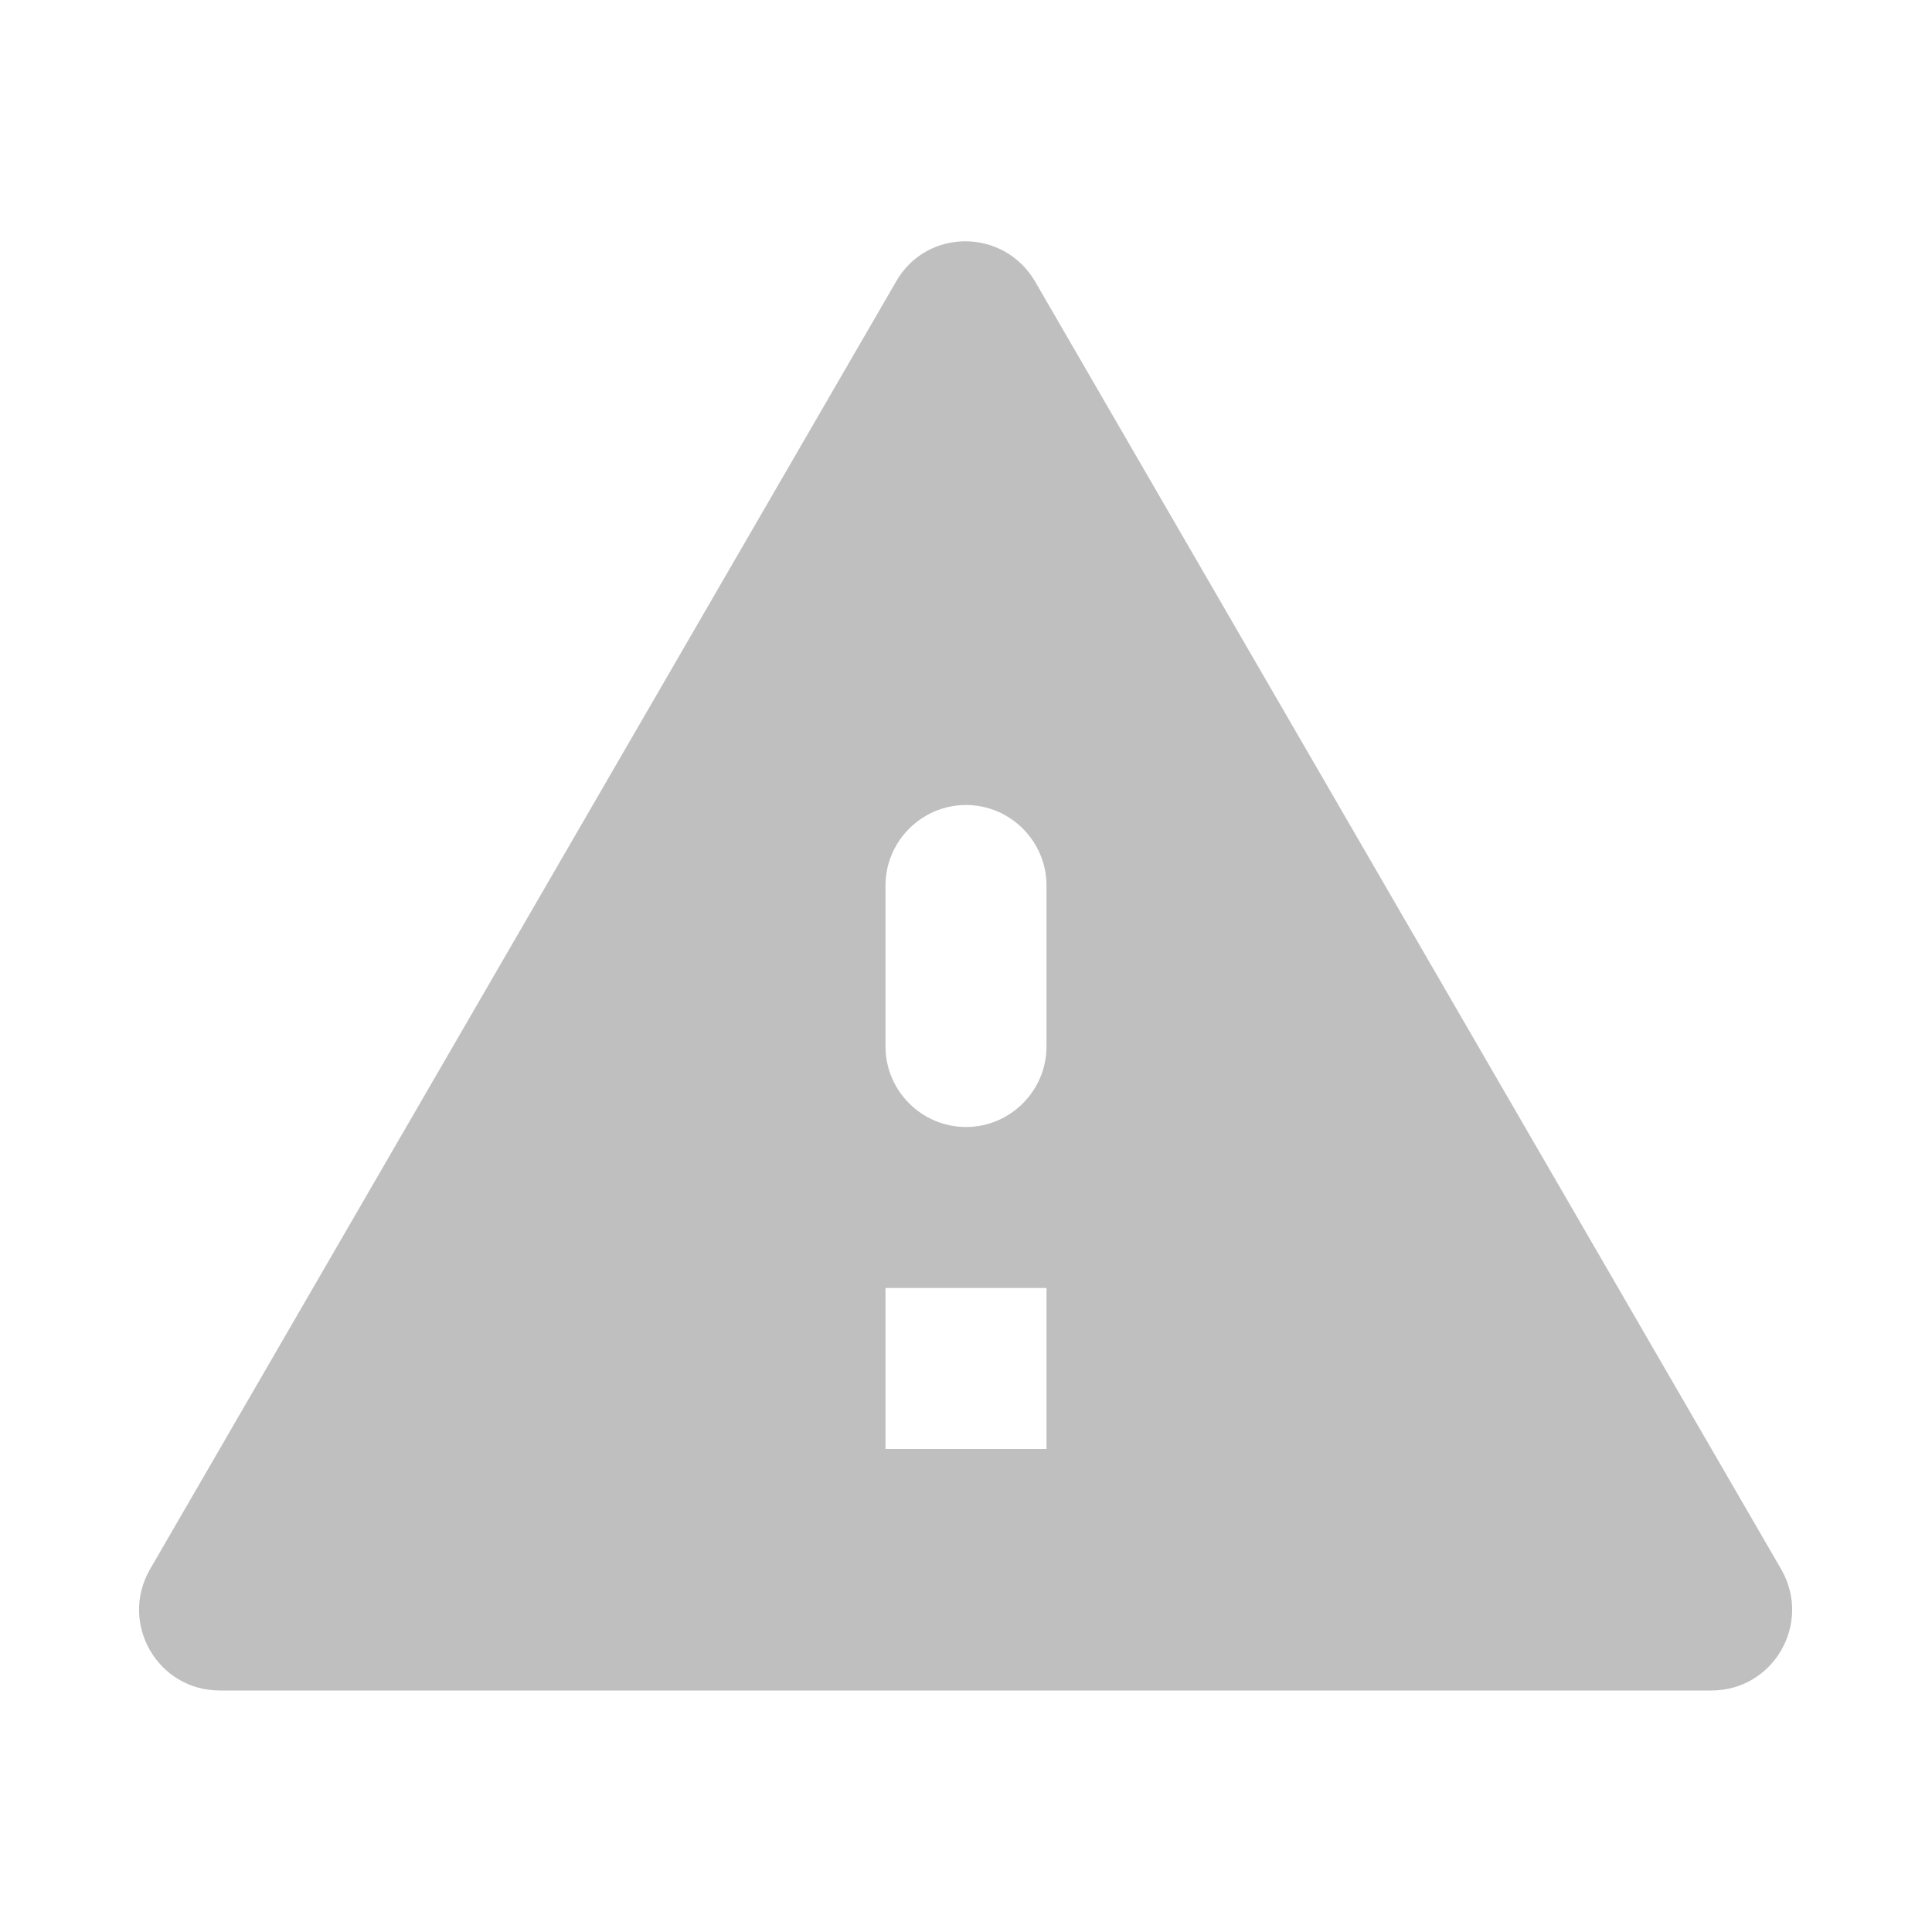
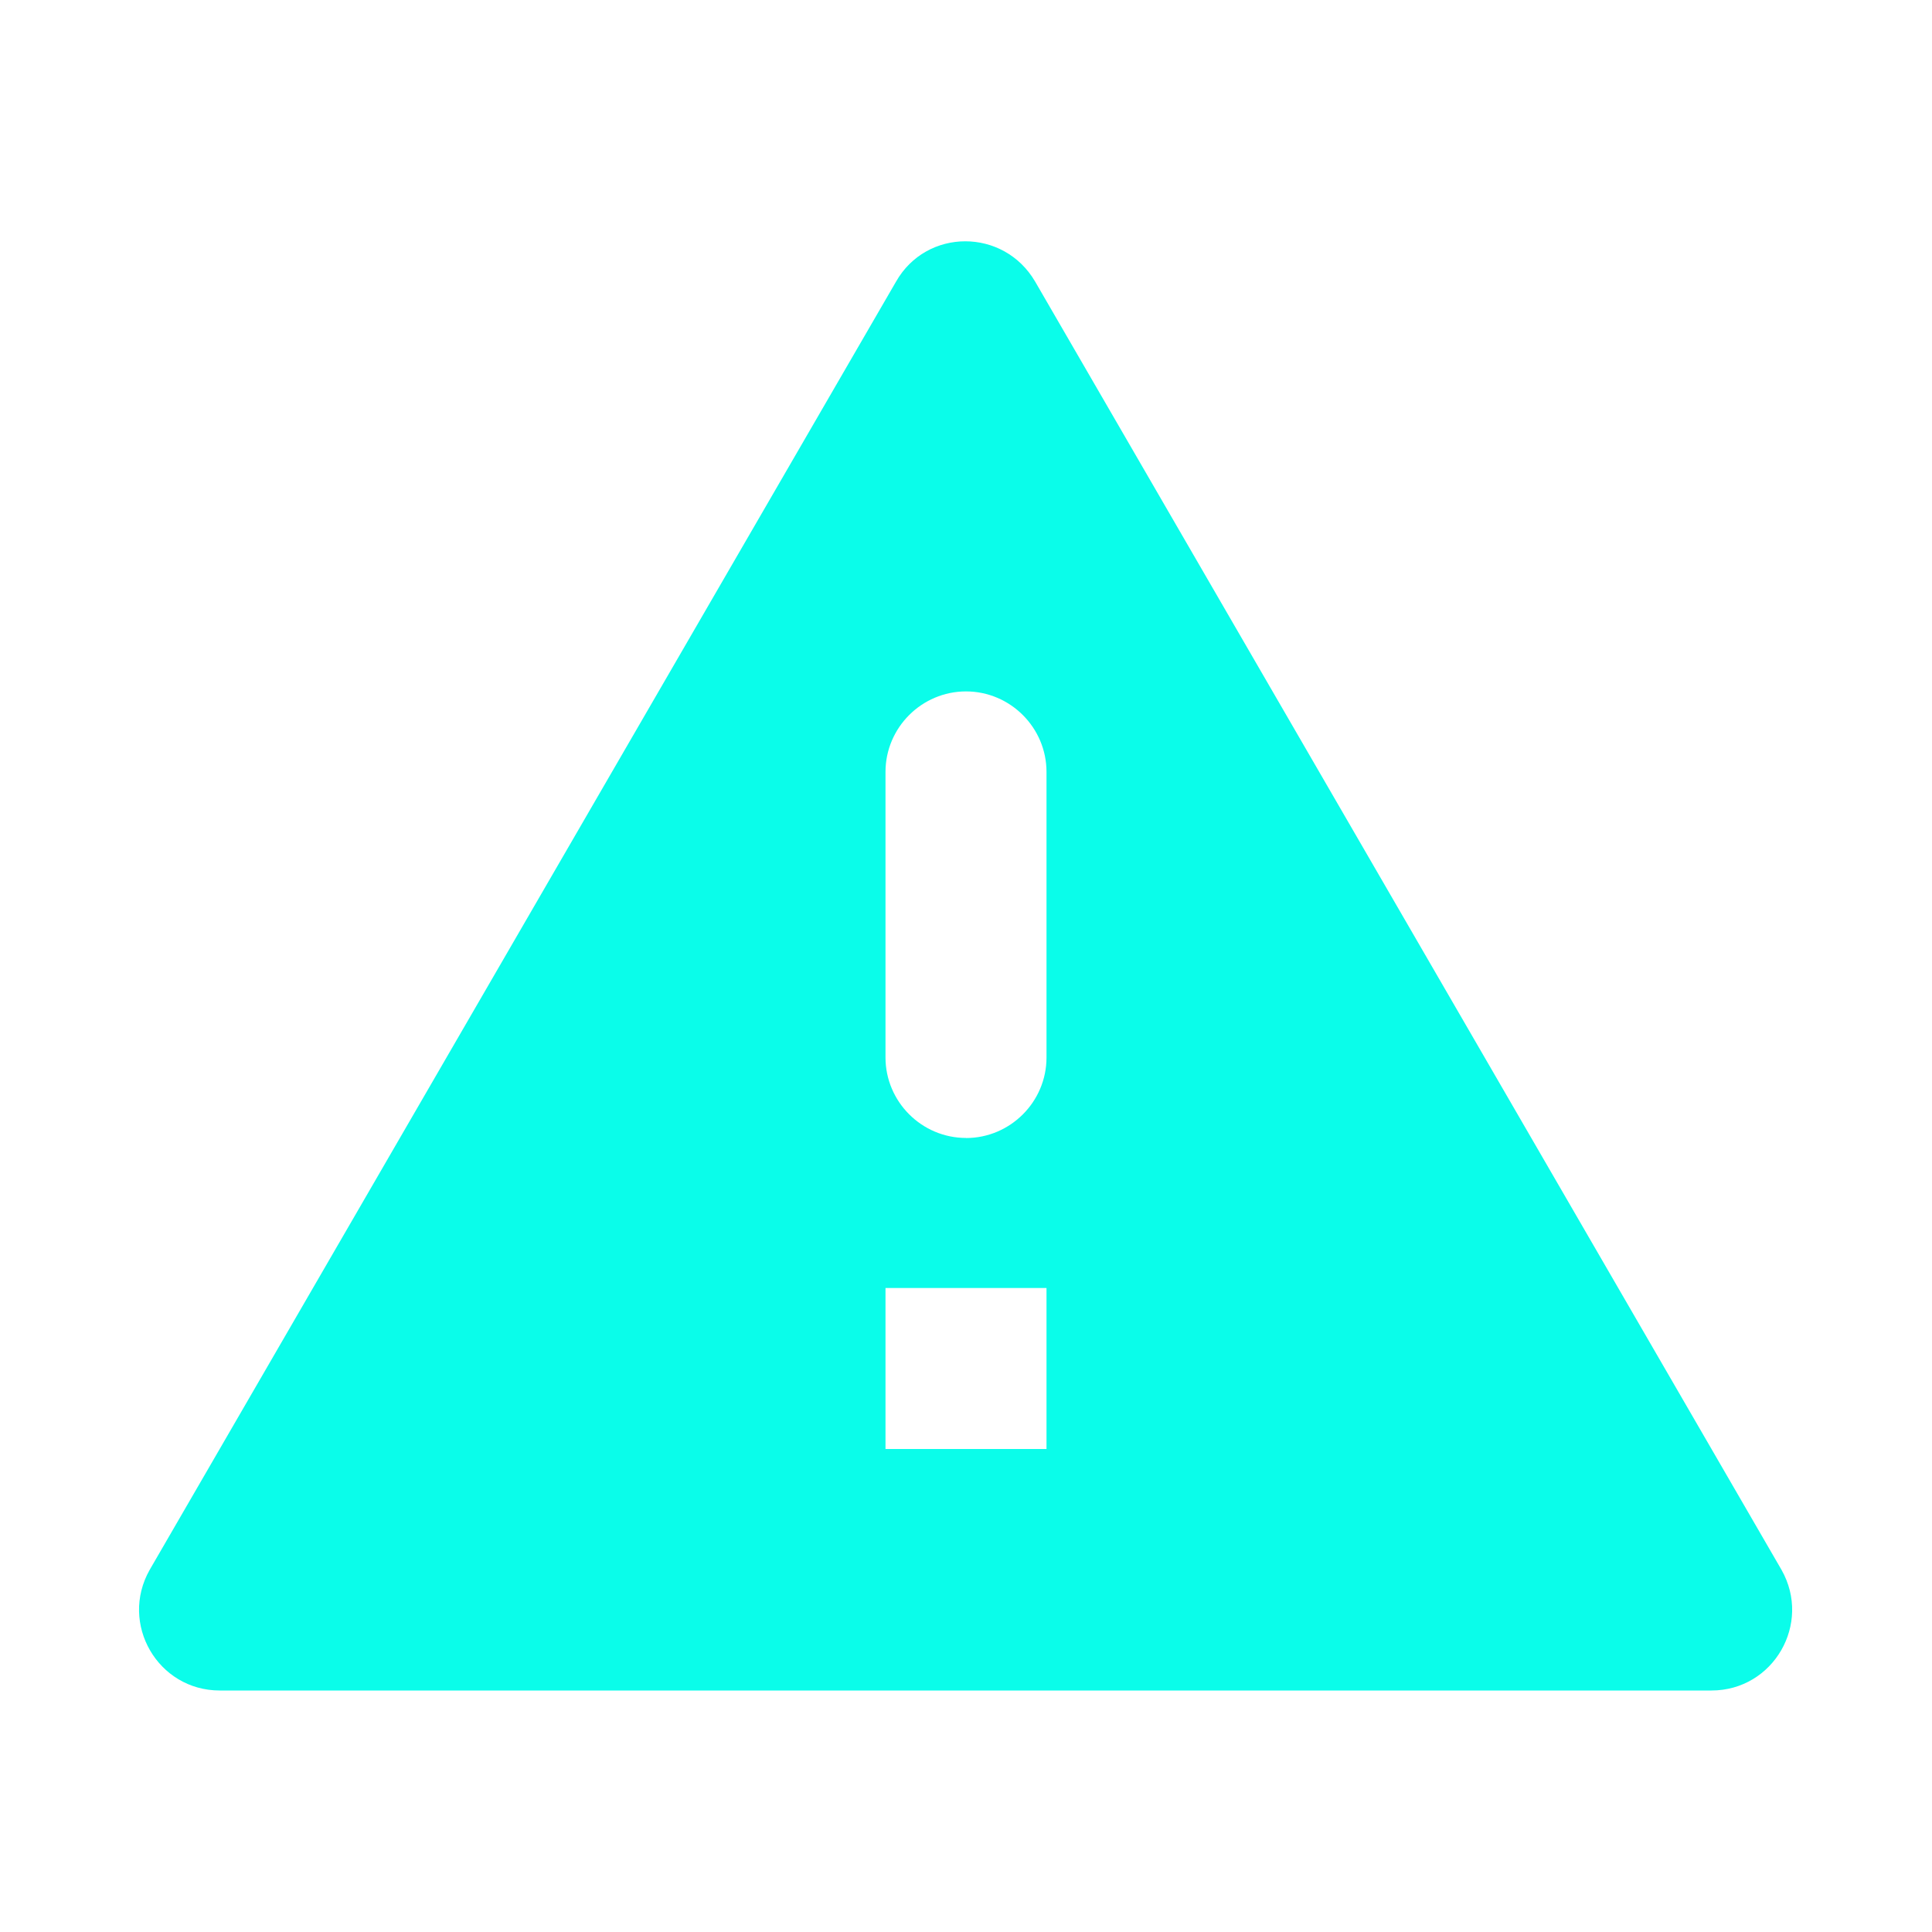
<svg xmlns="http://www.w3.org/2000/svg" height="24px" viewBox="0 0 24 24" width="24px" fill="#000000" version="1.1" id="svg6">
  <defs id="defs10" />
  <path d="M0 0h24v24H0V0z" fill="none" id="path2" />
-   <path d="M2.73 21h18.53c.77 0 1.25-.83.87-1.5l-9.27-16c-.39-.67-1.35-.67-1.73 0l-9.27 16c-.38.67.1 1.5.87 1.5zM13 18h-2v-2h2v2zm-1-4c-.55 0-1-.45-1-1v-2c0-.55.45-1 1-1s1 .45 1 1v2c0 .55-.45 1-1 1z" id="path4" style="fill:#808080;fill-opacity:0.502" />
+   <path d="m 2.73,21 h 18.53 c 0.77,0 1.25,-0.83 0.87,-1.5 l -9.27,-16 c -0.39,-0.67 -1.35,-0.67 -1.73,0 l -9.27,16 C 1.48,20.17 1.96,21 2.73,21 Z M 13,18 h -2 v -2 h 2 z m -1,-3.864 c -0.55,0 -1,-0.45 -1,-1 V 9.589 c 0,-0.55 0.45,-1 1,-1 0.55,0 1,0.45 1,1 v 3.548 c 0,0.55 -0.45,1 -1,1 z" id="path4" style="fill:#0afdea;fill-opacity:1" />
</svg>
